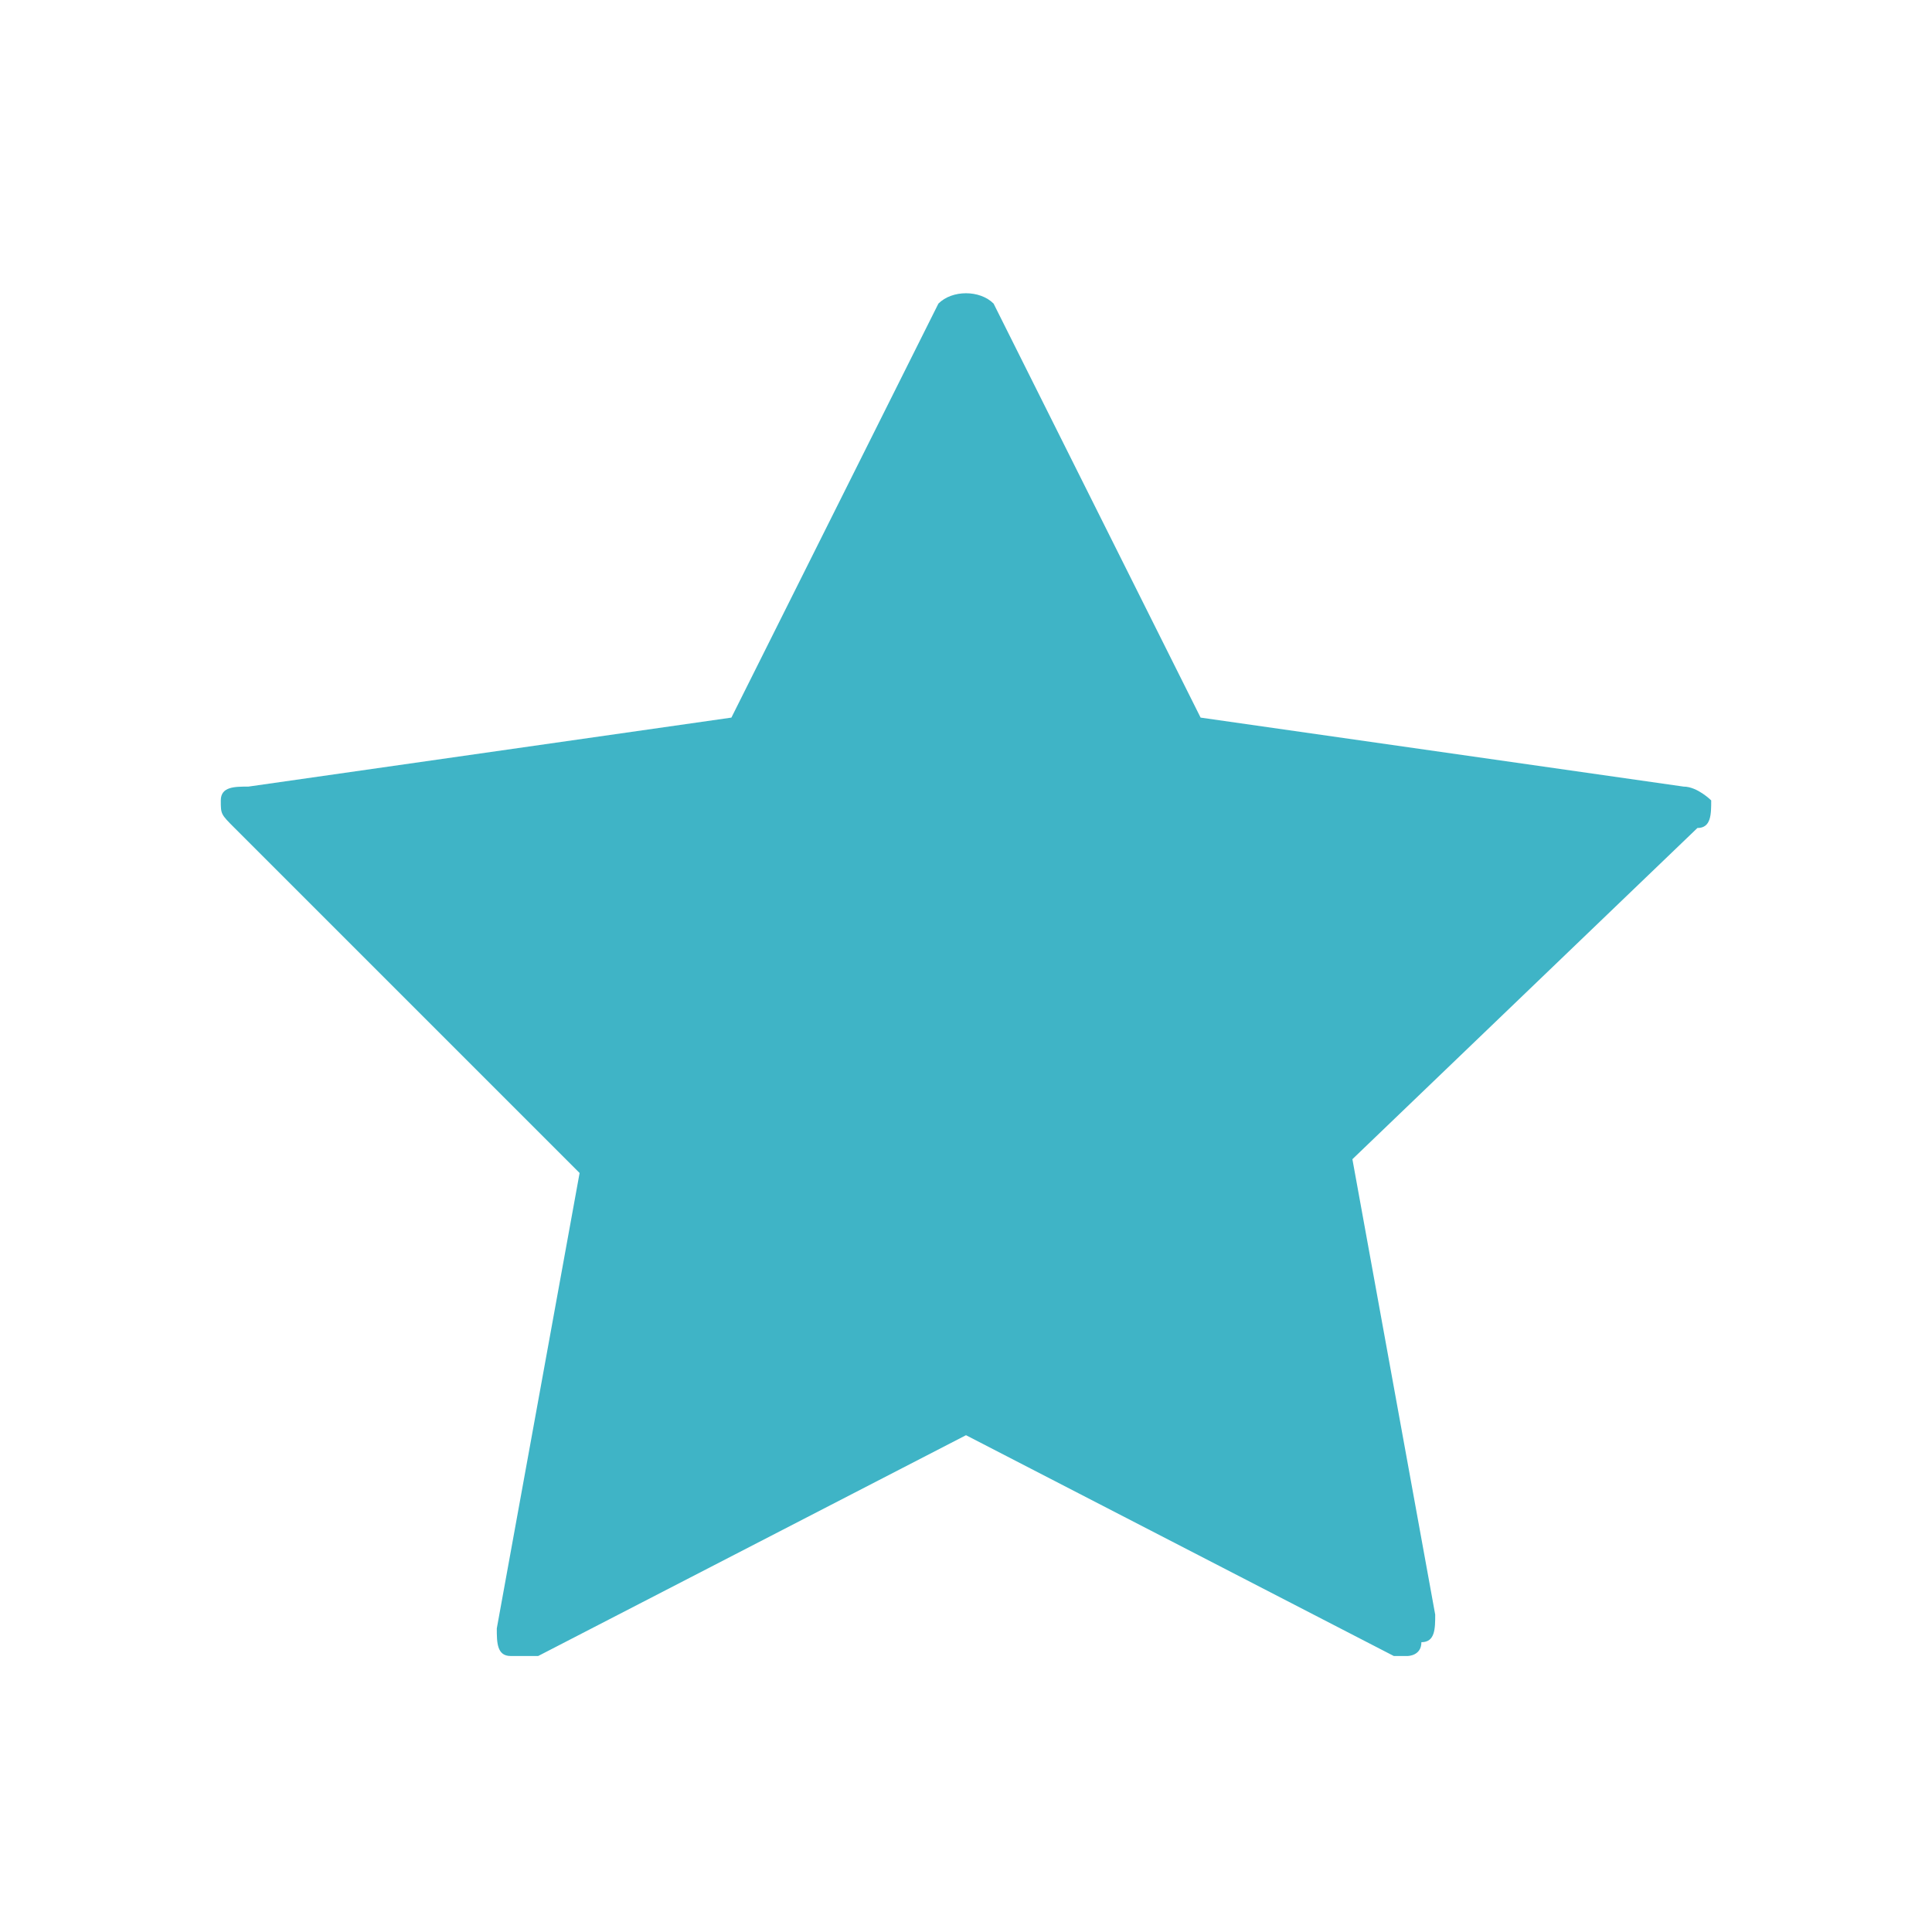
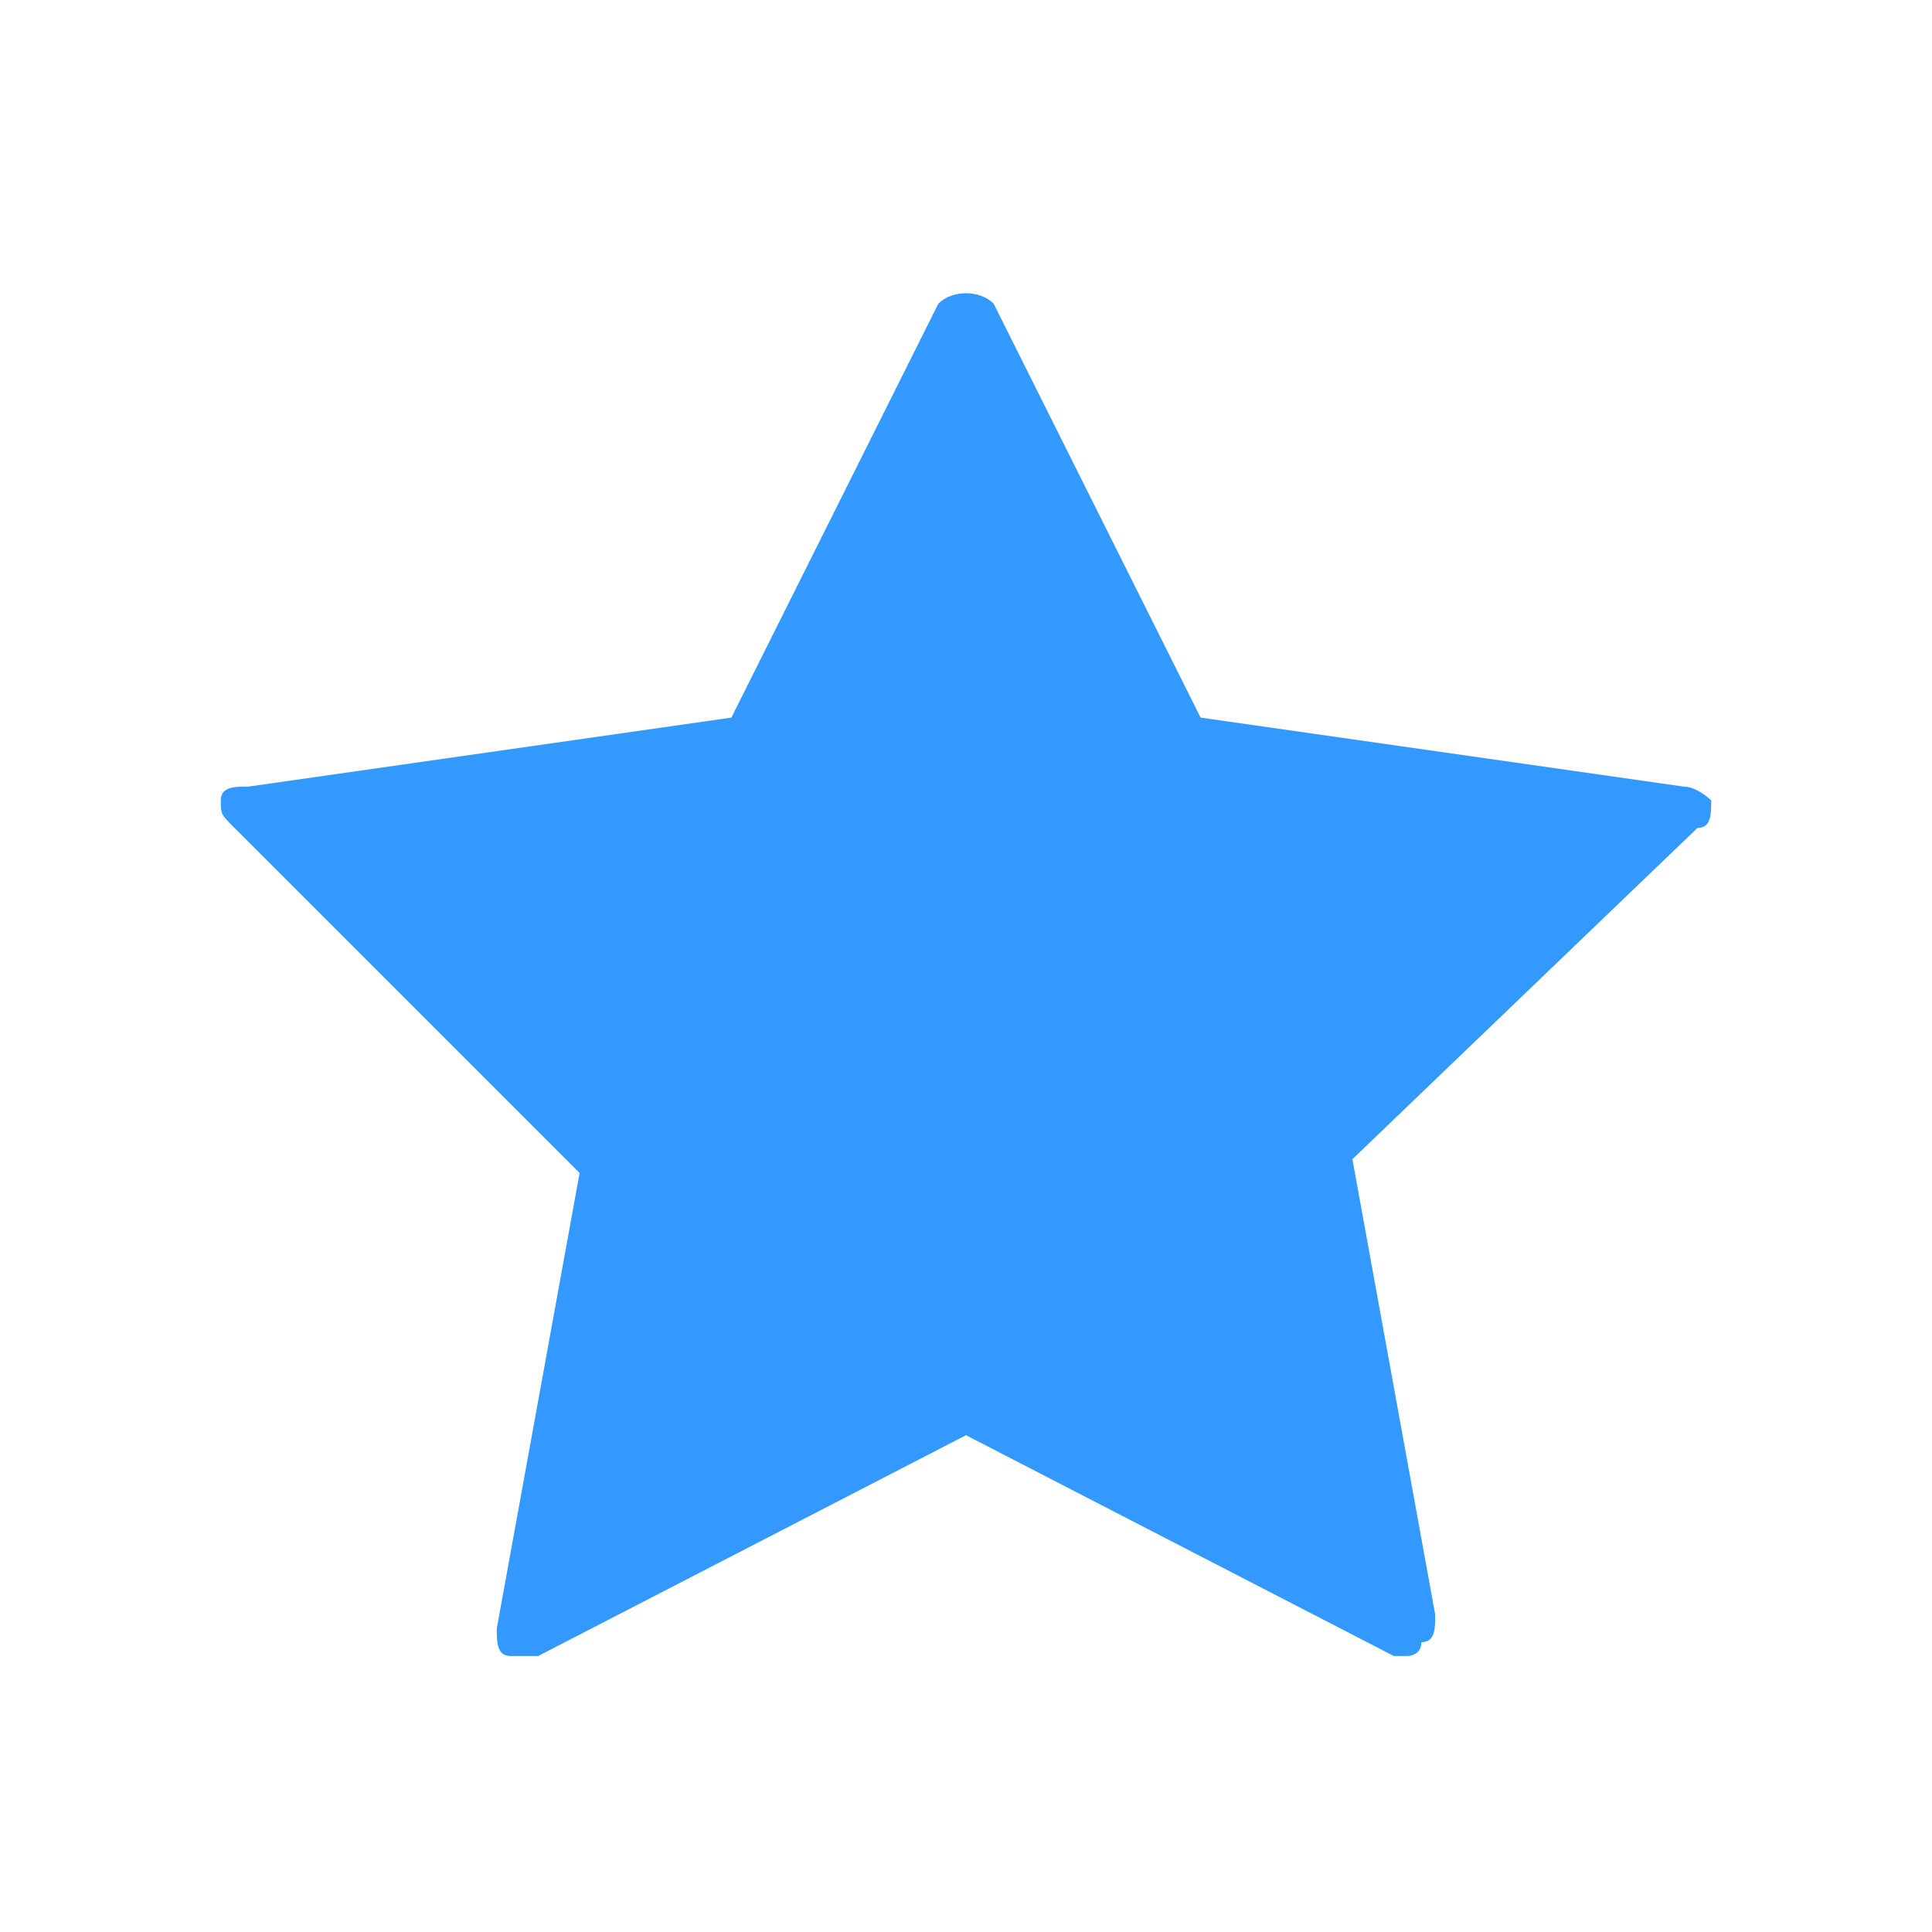
<svg xmlns="http://www.w3.org/2000/svg" version="1.1" id="Слой_1" x="0px" y="0px" width="14px" height="14px" viewBox="0 14 14 14" enable-background="new 0 14 14 14" xml:space="preserve">
-   <path fill="#3FB4C6" d="M10.2,26h-0.1L7,24.4L3.9,26c-0.1,0-0.2,0-0.2,0c-0.1,0-0.1-0.1-0.1-0.2l0.6-3.3L1.7,20  c-0.1-0.1-0.1-0.1-0.1-0.2s0.1-0.1,0.2-0.1l3.5-0.5l1.5-3c0.1-0.1,0.3-0.1,0.4,0l1.5,3l3.5,0.5c0.1,0,0.2,0.1,0.2,0.1  c0,0.1,0,0.2-0.1,0.2l-2.5,2.4l0.6,3.3c0,0.1,0,0.2-0.1,0.2C10.3,26,10.2,26,10.2,26z" />
+   <path fill="#3399FF" d="M10.2,26h-0.1L7,24.4L3.9,26c-0.1,0-0.2,0-0.2,0c-0.1,0-0.1-0.1-0.1-0.2l0.6-3.3L1.7,20  c-0.1-0.1-0.1-0.1-0.1-0.2s0.1-0.1,0.2-0.1l3.5-0.5l1.5-3c0.1-0.1,0.3-0.1,0.4,0l1.5,3l3.5,0.5c0.1,0,0.2,0.1,0.2,0.1  c0,0.1,0,0.2-0.1,0.2l-2.5,2.4l0.6,3.3c0,0.1,0,0.2-0.1,0.2C10.3,26,10.2,26,10.2,26z" />
</svg>
